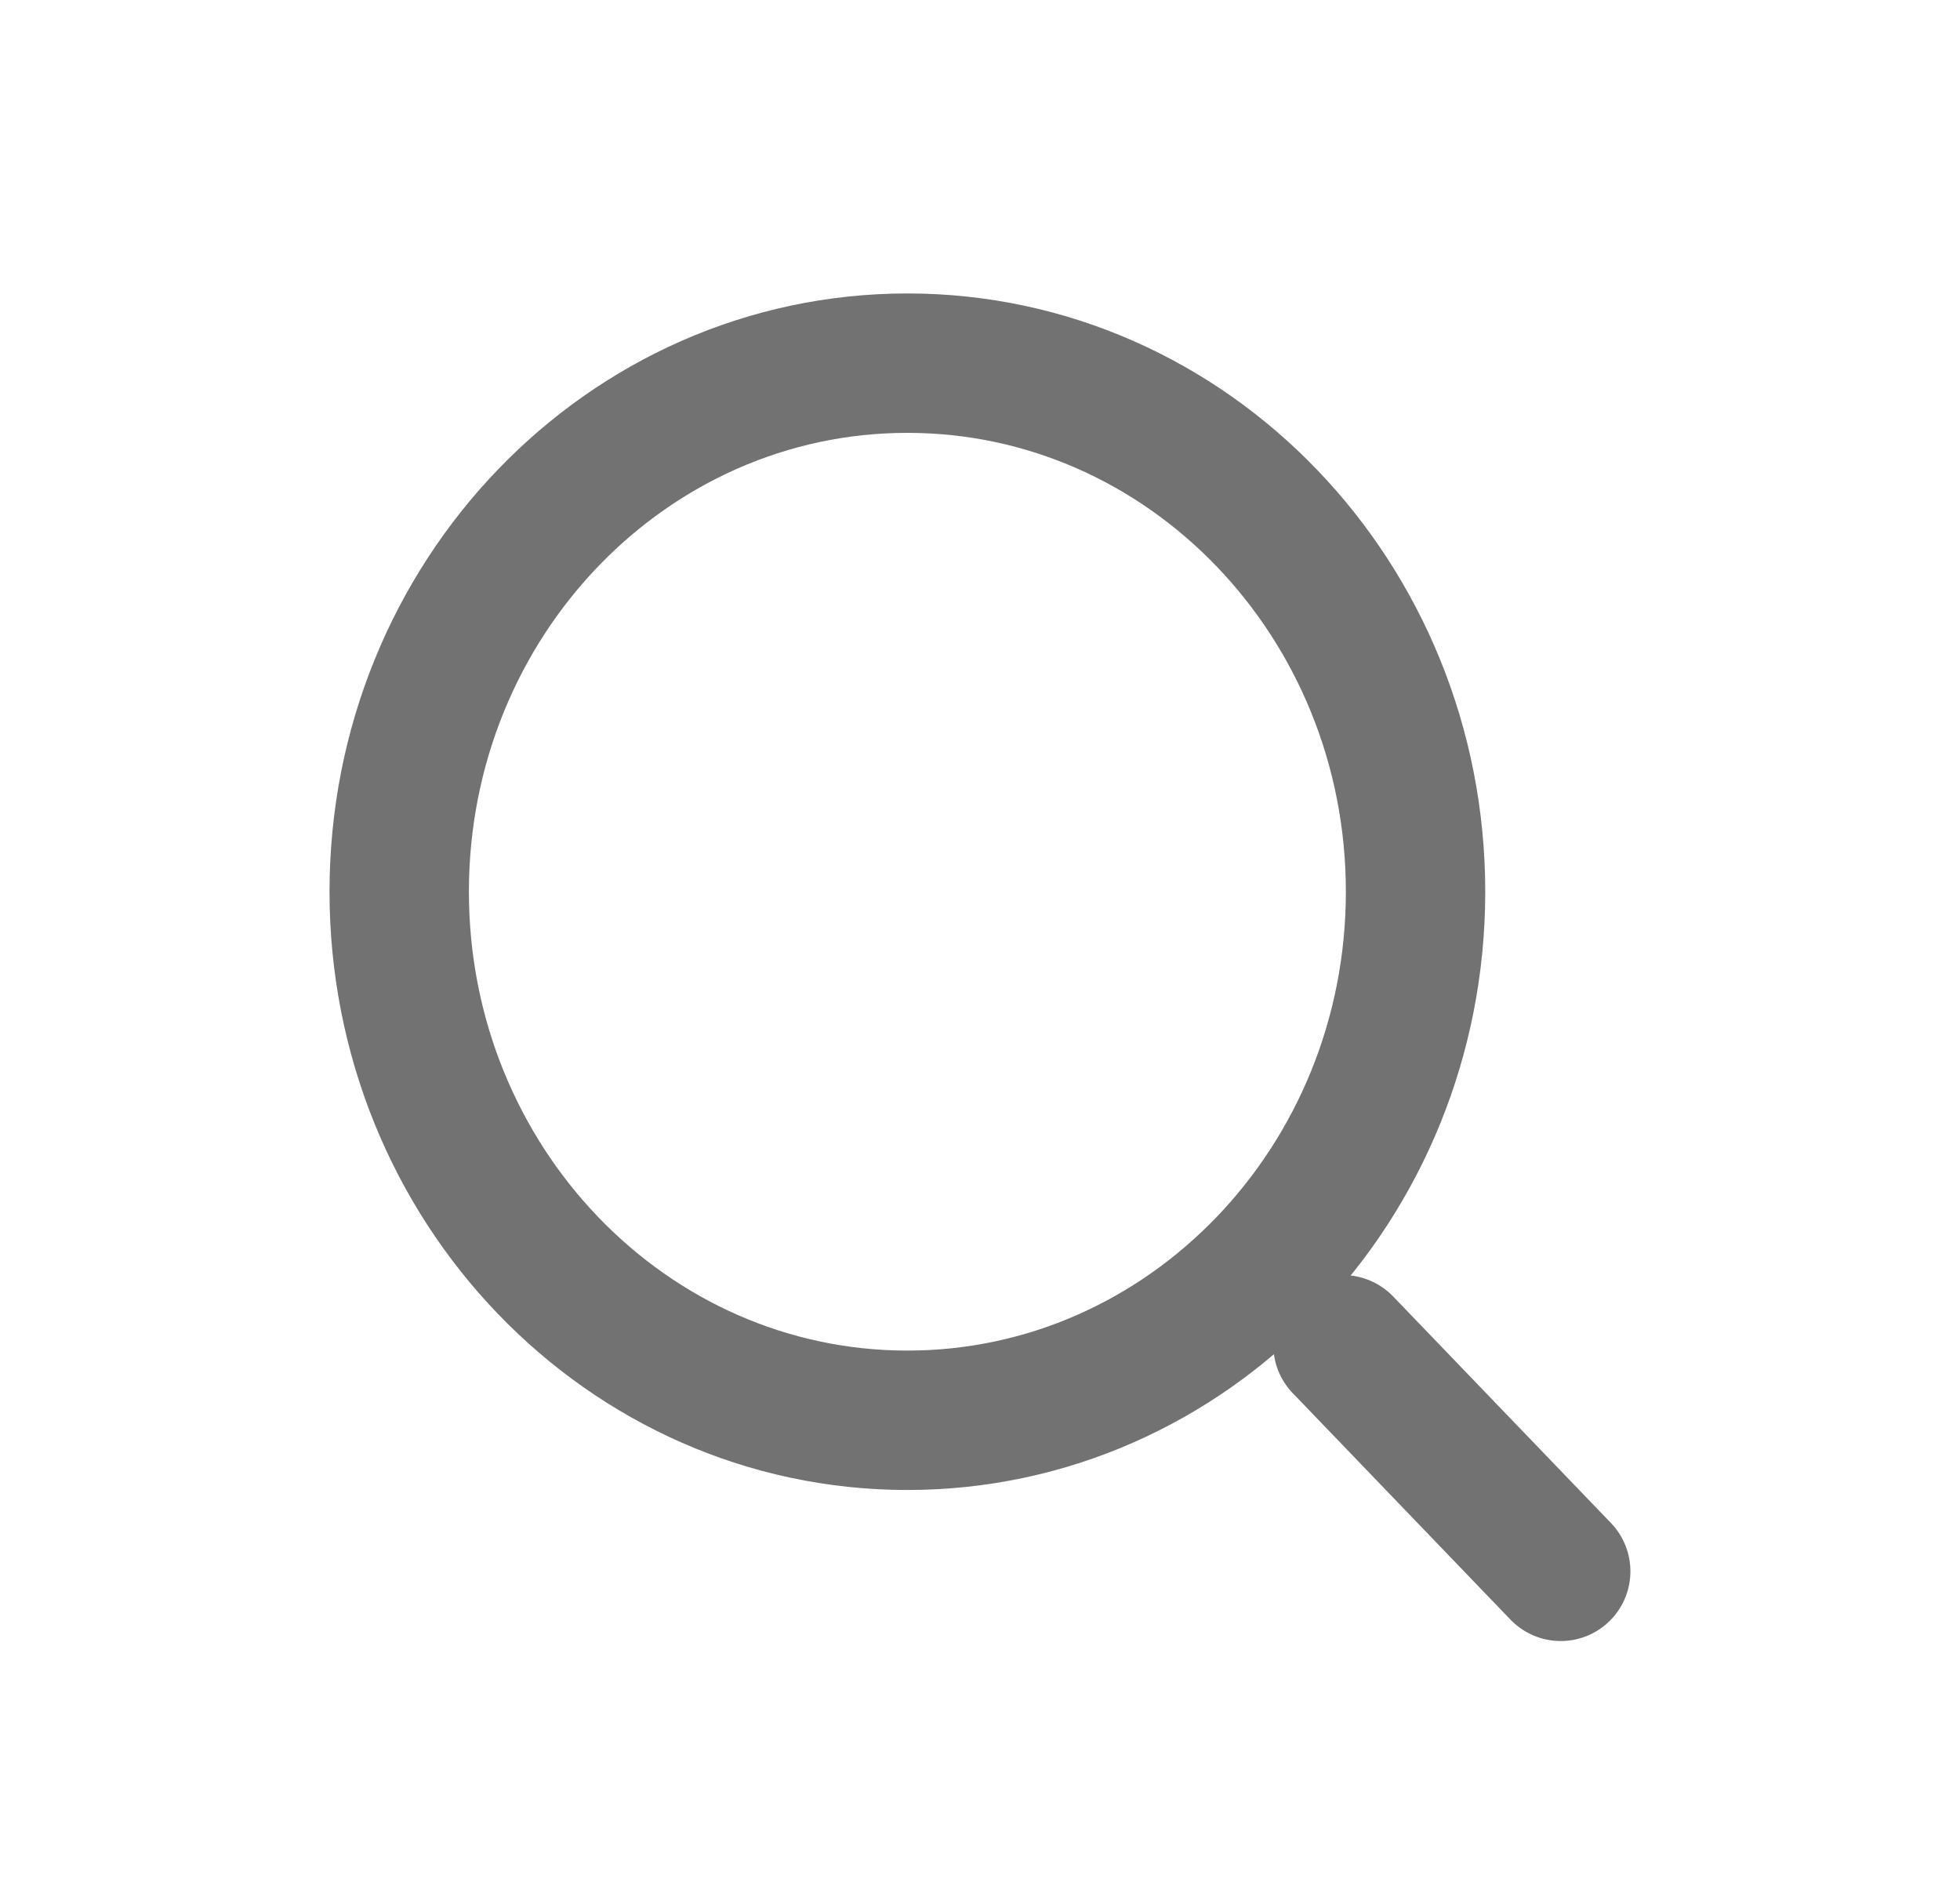
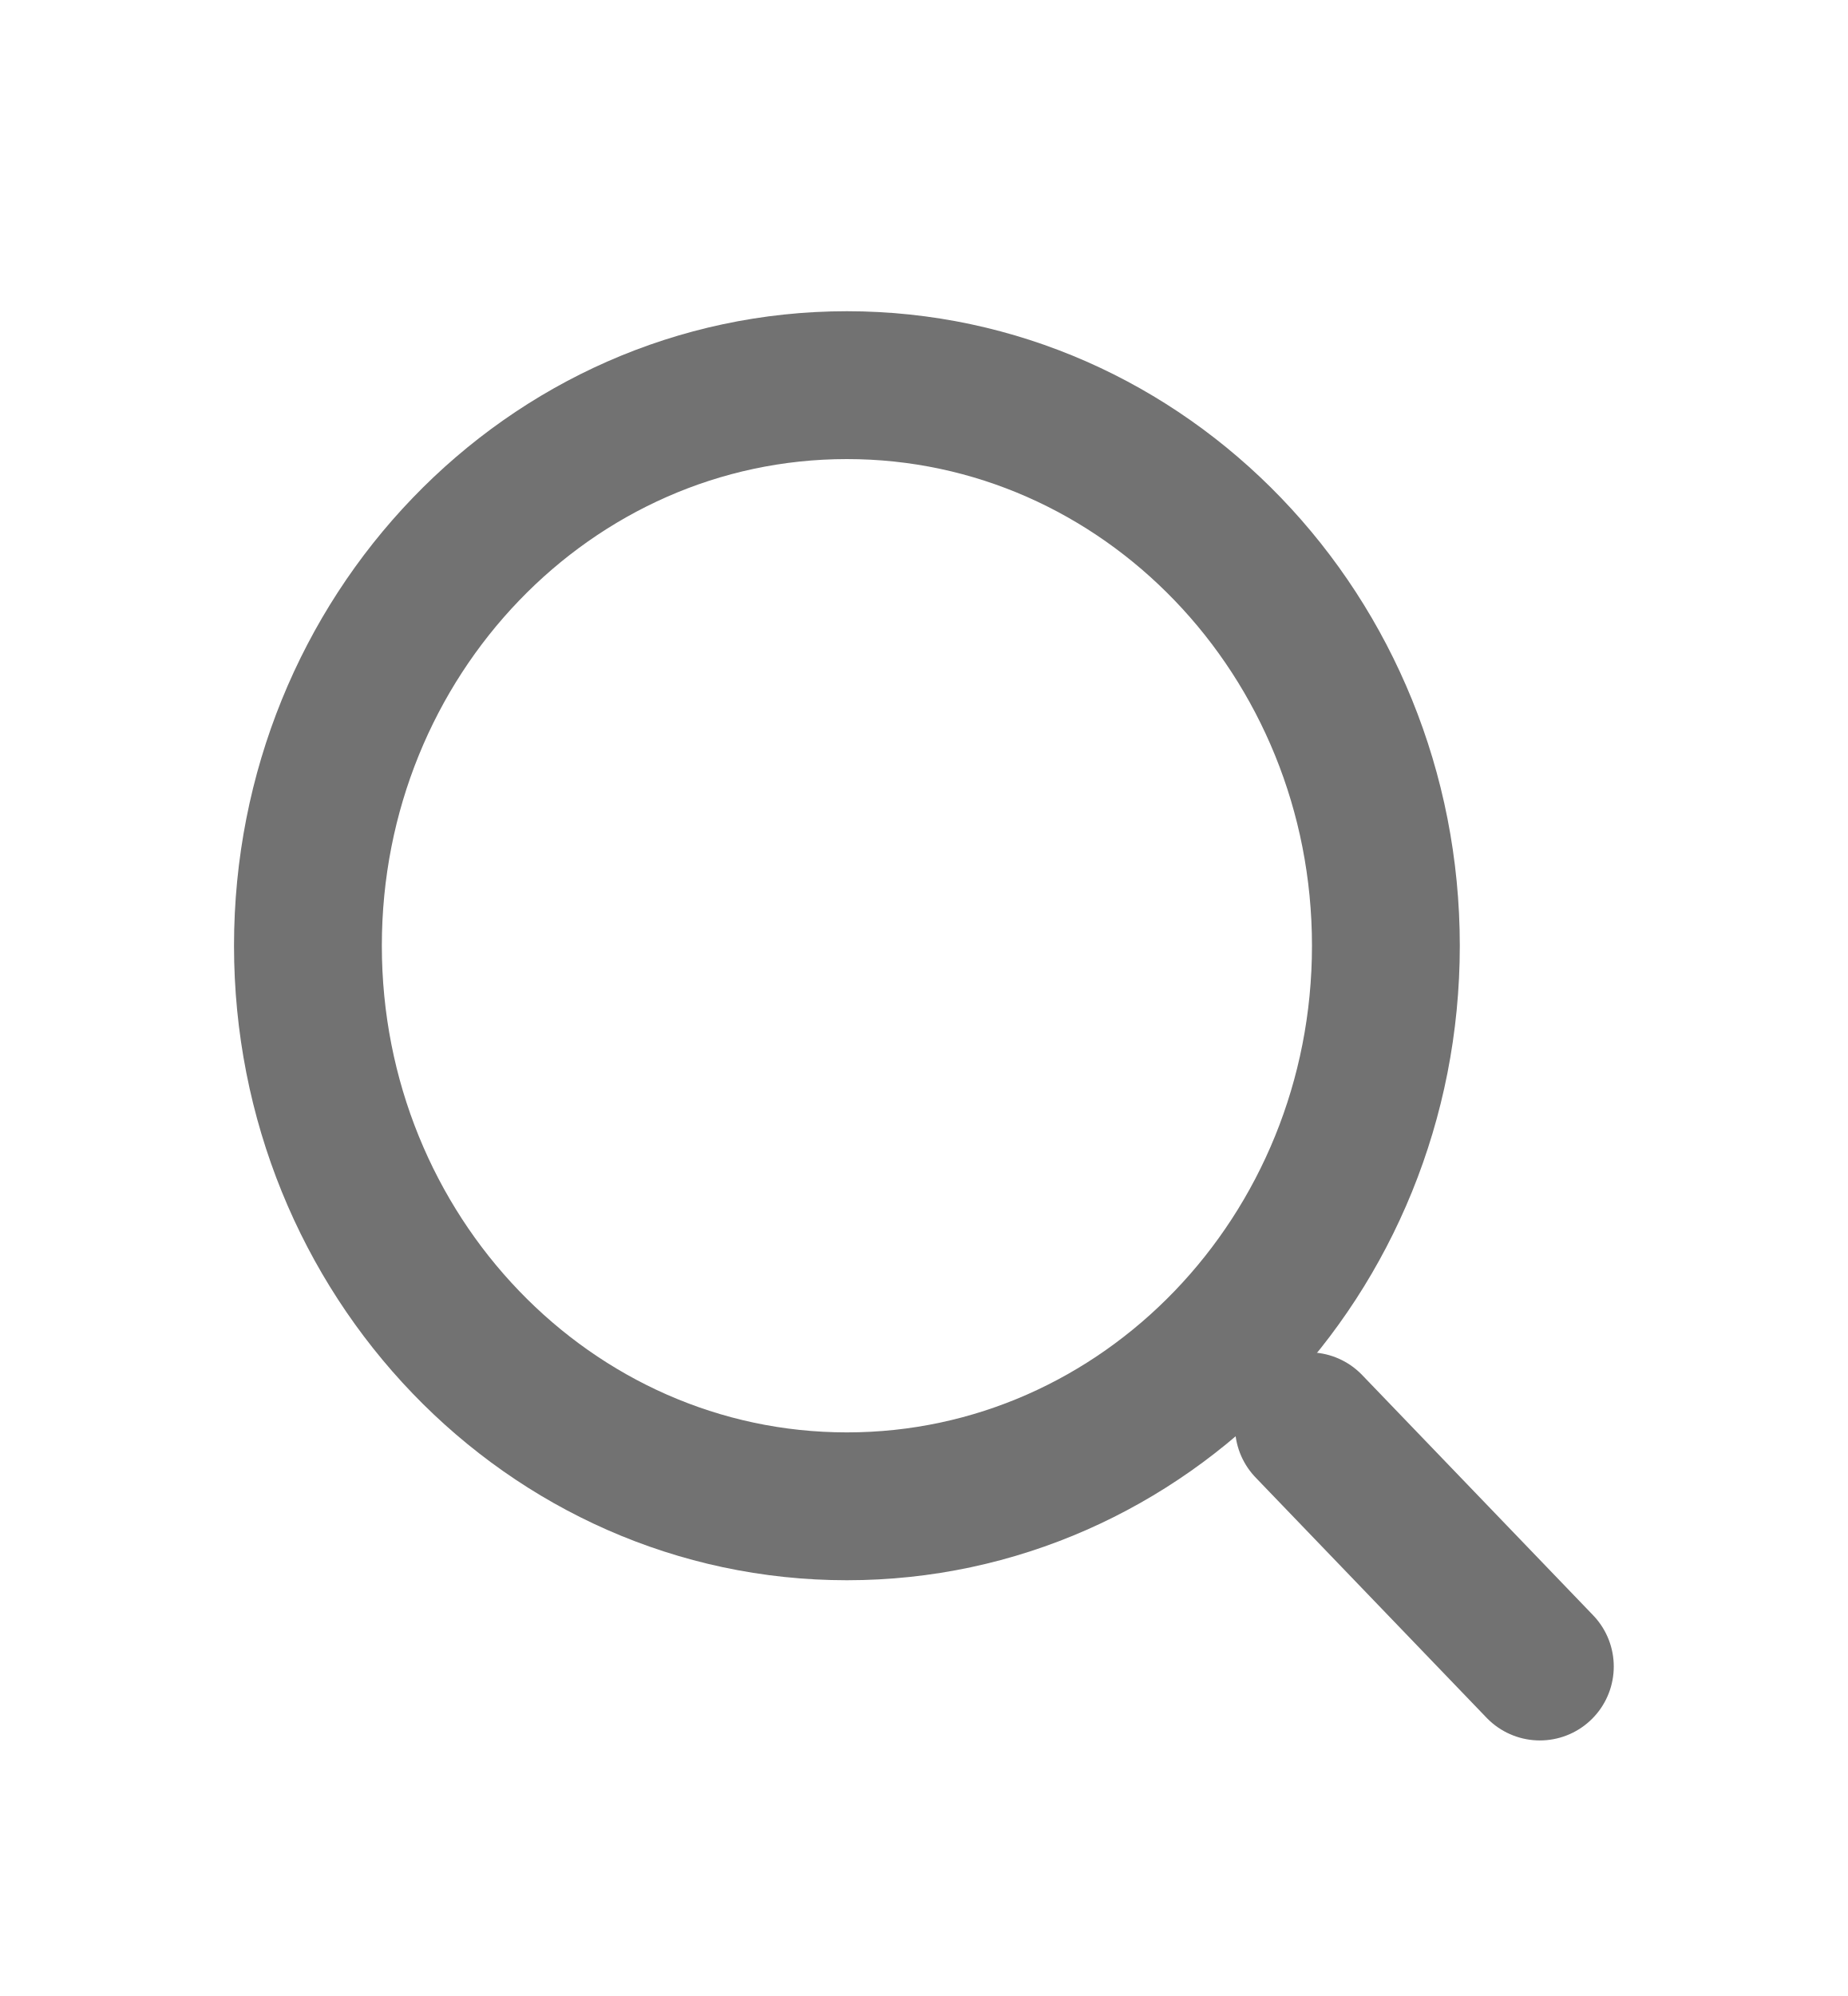
- <svg xmlns="http://www.w3.org/2000/svg" width="25" height="24" viewBox="0 0 25 27" fill="none">
+ <svg xmlns="http://www.w3.org/2000/svg" width="25" height="27" viewBox="0 0 25 27" fill="none">
  <ellipse cx="11.458" cy="12.793" rx="7.292" ry="7.583" stroke="#727272" stroke-width="2" />
  <path d="M20.833 22.543L17.708 19.293" stroke="#727272" stroke-width="2" stroke-linecap="round" />
</svg>
